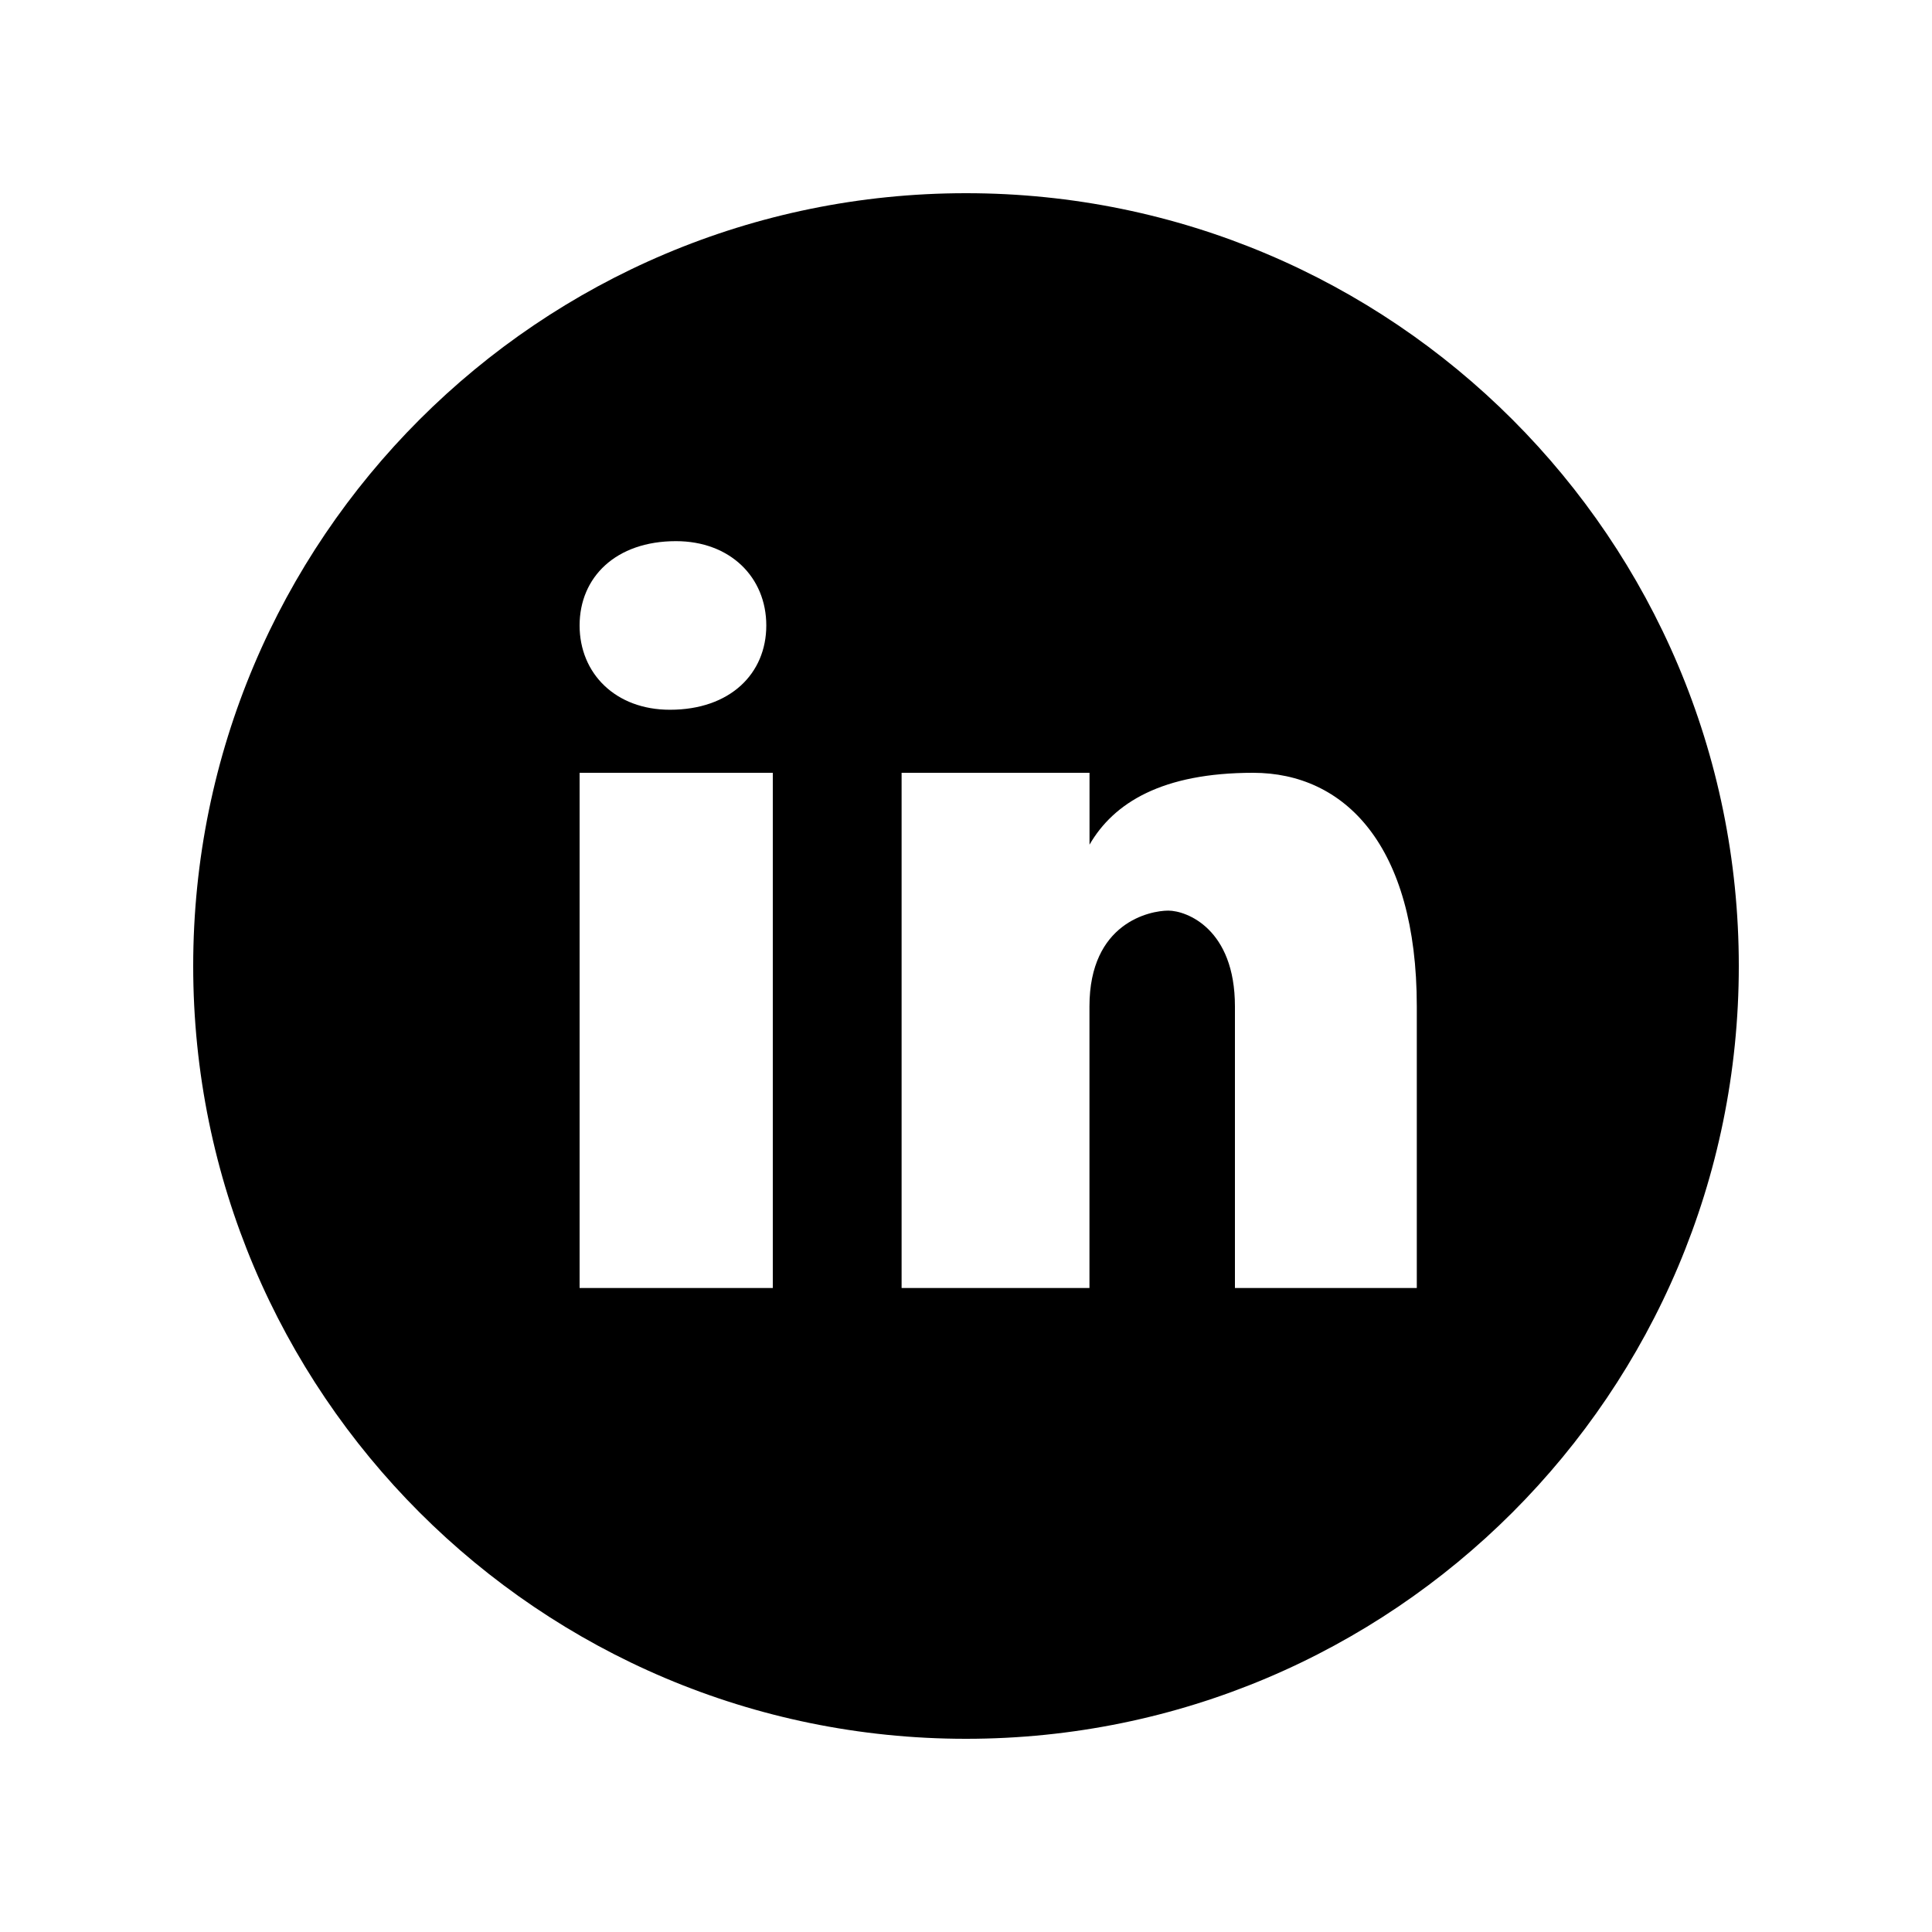
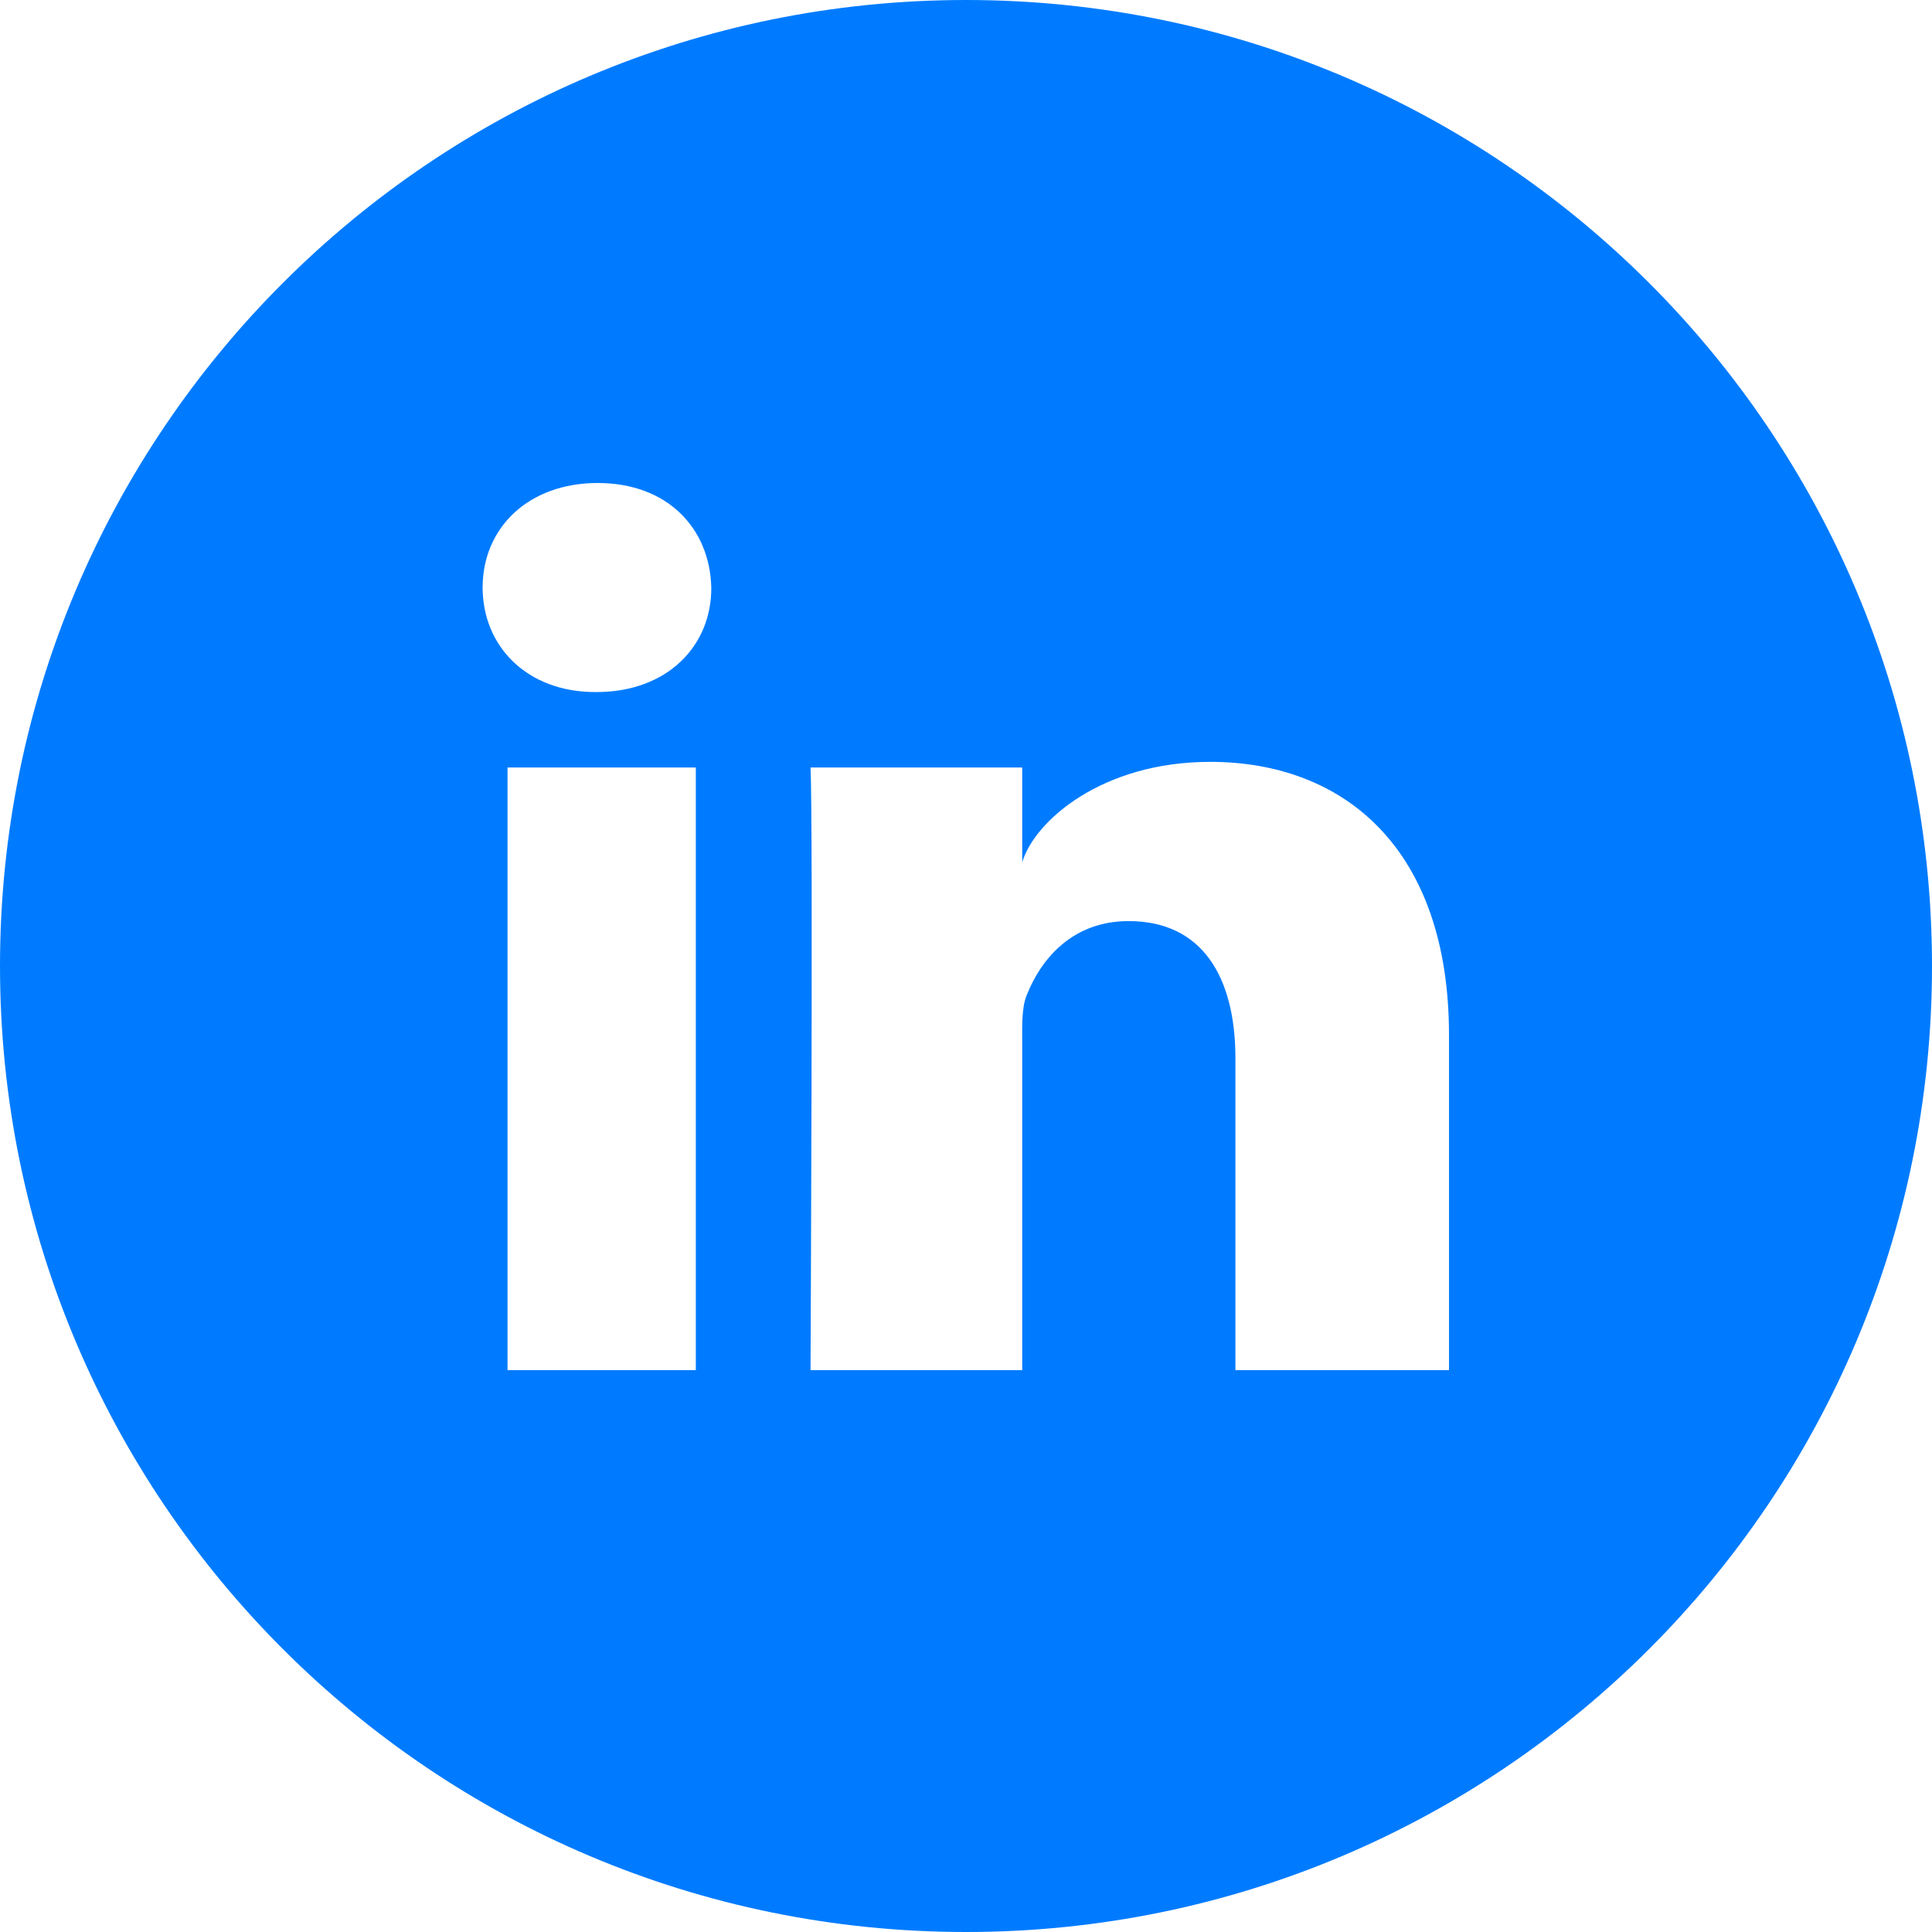
- <svg xmlns="http://www.w3.org/2000/svg" viewBox="0 0 30 30" width="64px" height="64px">
-   <path d="M15,3C8.373,3,3,8.373,3,15c0,6.627,5.373,12,12,12s12-5.373,12-12C27,8.373,21.627,3,15,3z M10.496,8.403 c0.842,0,1.403,0.561,1.403,1.309c0,0.748-0.561,1.309-1.496,1.309C9.561,11.022,9,10.46,9,9.712C9,8.964,9.561,8.403,10.496,8.403z M12,20H9v-8h3V20z M22,20h-2.824v-4.372c0-1.209-0.753-1.488-1.035-1.488s-1.224,0.186-1.224,1.488c0,0.186,0,4.372,0,4.372H14v-8 h2.918v1.116C17.294,12.465,18.047,12,19.459,12C20.871,12,22,13.116,22,15.628V20z" />
+ <svg xmlns="http://www.w3.org/2000/svg" fill="#007bff" height="800px" width="800px" version="1.1" id="Layer_1" viewBox="-143 145 512 512" xml:space="preserve">
+   <g id="SVGRepo_bgCarrier" stroke-width="0" />
+   <g id="SVGRepo_tracerCarrier" stroke-linecap="round" stroke-linejoin="round" />
+   <g id="SVGRepo_iconCarrier">
+     <path d="M113,145c-141.4,0-256,114.6-256,256s114.6,256,256,256s256-114.6,256-256S254.4,145,113,145z M41.4,508.1H-8.5V348.4h49.9 V508.1z M15.1,328.4h-0.4c-18.1,0-29.8-12.2-29.8-27.7c0-15.8,12.1-27.7,30.5-27.7c18.4,0,29.7,11.9,30.1,27.7 C45.6,316.1,33.9,328.4,15.1,328.4z M241,508.1h-56.6v-82.6c0-21.6-8.8-36.4-28.3-36.4c-14.9,0-23.2,10-27,19.6 c-1.4,3.4-1.2,8.2-1.2,13.1v86.3H71.8c0,0,0.7-146.4,0-159.7h56.1v25.1c3.3-11,21.2-26.6,49.8-26.6c35.5,0,63.3,23,63.3,72.4V508.1z " />
+   </g>
</svg>
